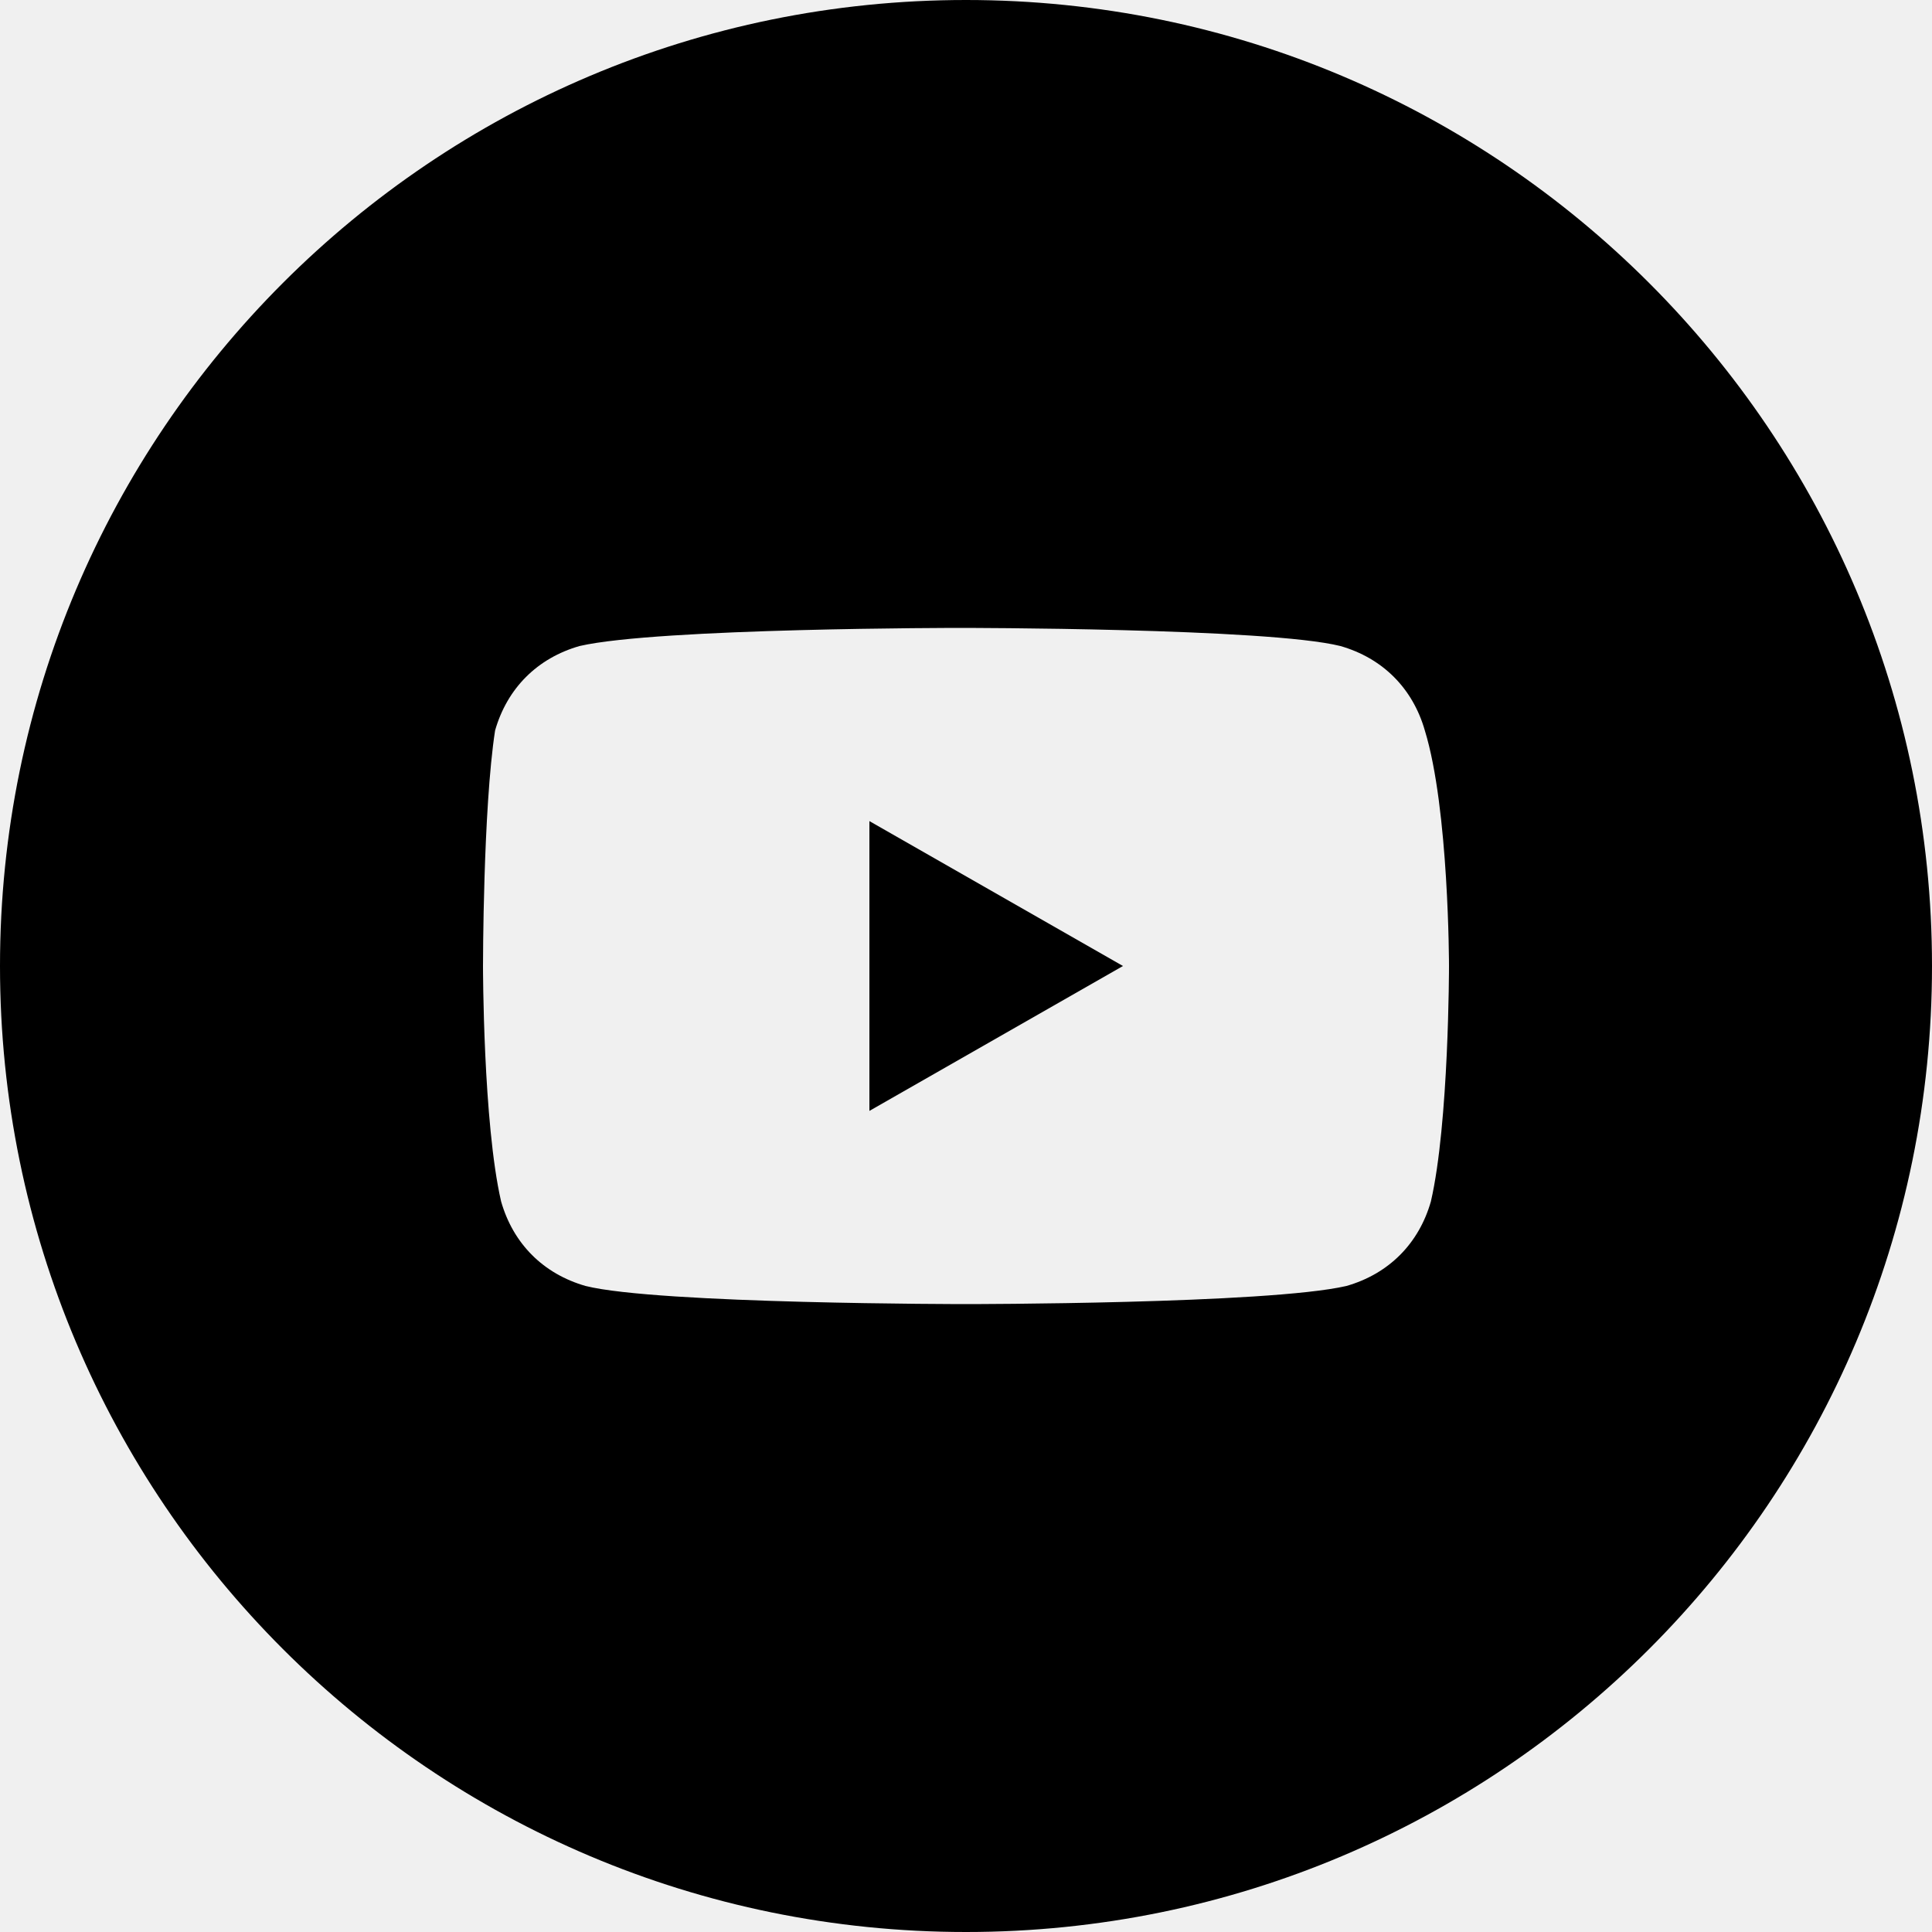
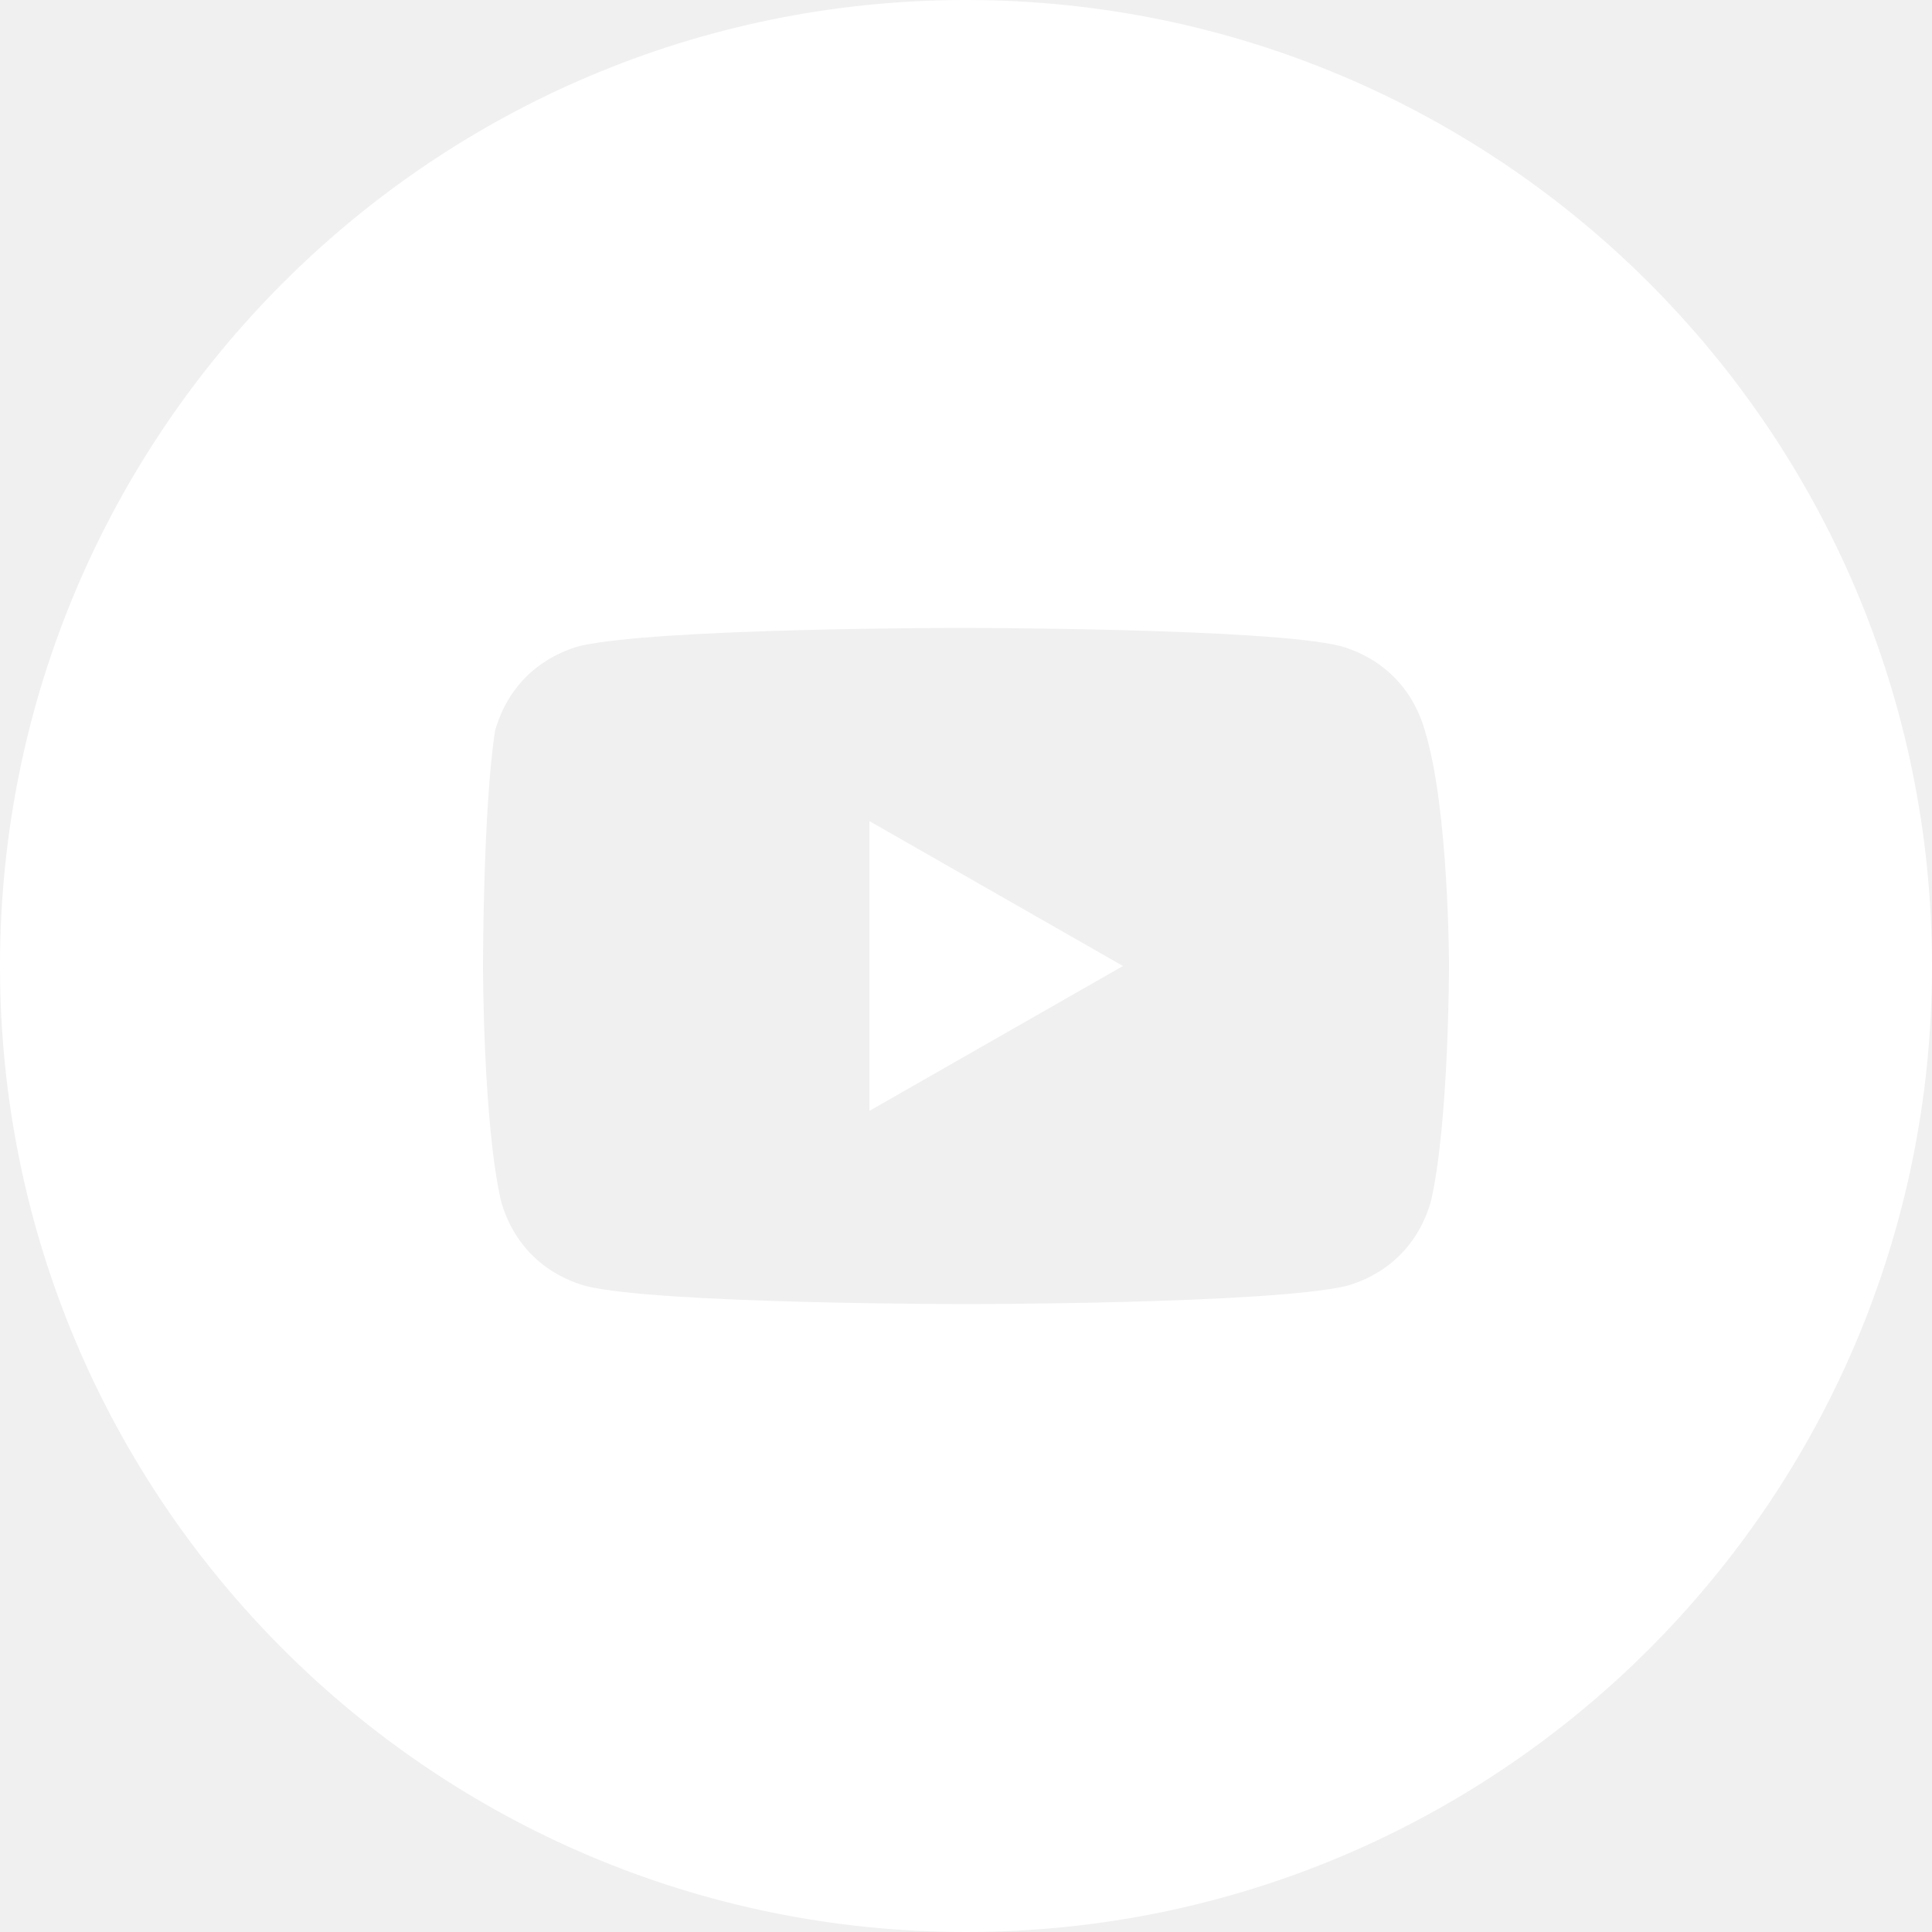
<svg xmlns="http://www.w3.org/2000/svg" width="32" height="32" viewBox="0 0 32 32" fill="none">
-   <path d="M18.6 16L14.4 13.6V18.4L18.6 16Z" fill="black" />
-   <path fill-rule="evenodd" clip-rule="evenodd" d="M0 16C0 7.163 7.163 0 16 0C24.837 0 32 7.163 32 16C32 24.837 24.837 32 16 32C7.163 32 0 24.837 0 16ZM22.2 10.7C22.9 10.9 23.4 11.4 23.6 12.1C24 13.4 24 16 24 16C24 16 24 18.6 23.7 19.9C23.5 20.6 23 21.1 22.3 21.3C21 21.6 16 21.6 16 21.6C16 21.6 10.9 21.6 9.7 21.3C9 21.1 8.5 20.6 8.3 19.9C8 18.6 8 16 8 16C8 16 8 13.4 8.2 12.1C8.4 11.4 8.9 10.9 9.6 10.7C10.9 10.4 15.9 10.4 15.9 10.4C15.9 10.4 21 10.4 22.2 10.7Z" fill="black" />
+   <path d="M18.6 16L14.4 13.6V18.4L18.6 16Z" fill="white" />
+   <path fill-rule="evenodd" clip-rule="evenodd" d="M0 16C0 7.163 7.163 0 16 0C24.837 0 32 7.163 32 16C32 24.837 24.837 32 16 32C7.163 32 0 24.837 0 16ZM22.2 10.7C22.9 10.9 23.4 11.4 23.6 12.1C24 13.4 24 16 24 16C24 16 24 18.6 23.7 19.9C23.5 20.6 23 21.1 22.3 21.3C21 21.6 16 21.6 16 21.6C16 21.6 10.9 21.6 9.7 21.3C9 21.1 8.5 20.6 8.3 19.9C8 18.6 8 16 8 16C8 16 8 13.4 8.2 12.1C8.4 11.4 8.9 10.9 9.6 10.7C10.9 10.4 15.9 10.4 15.9 10.4C15.9 10.4 21 10.4 22.2 10.7Z" fill="white" />
</svg>
